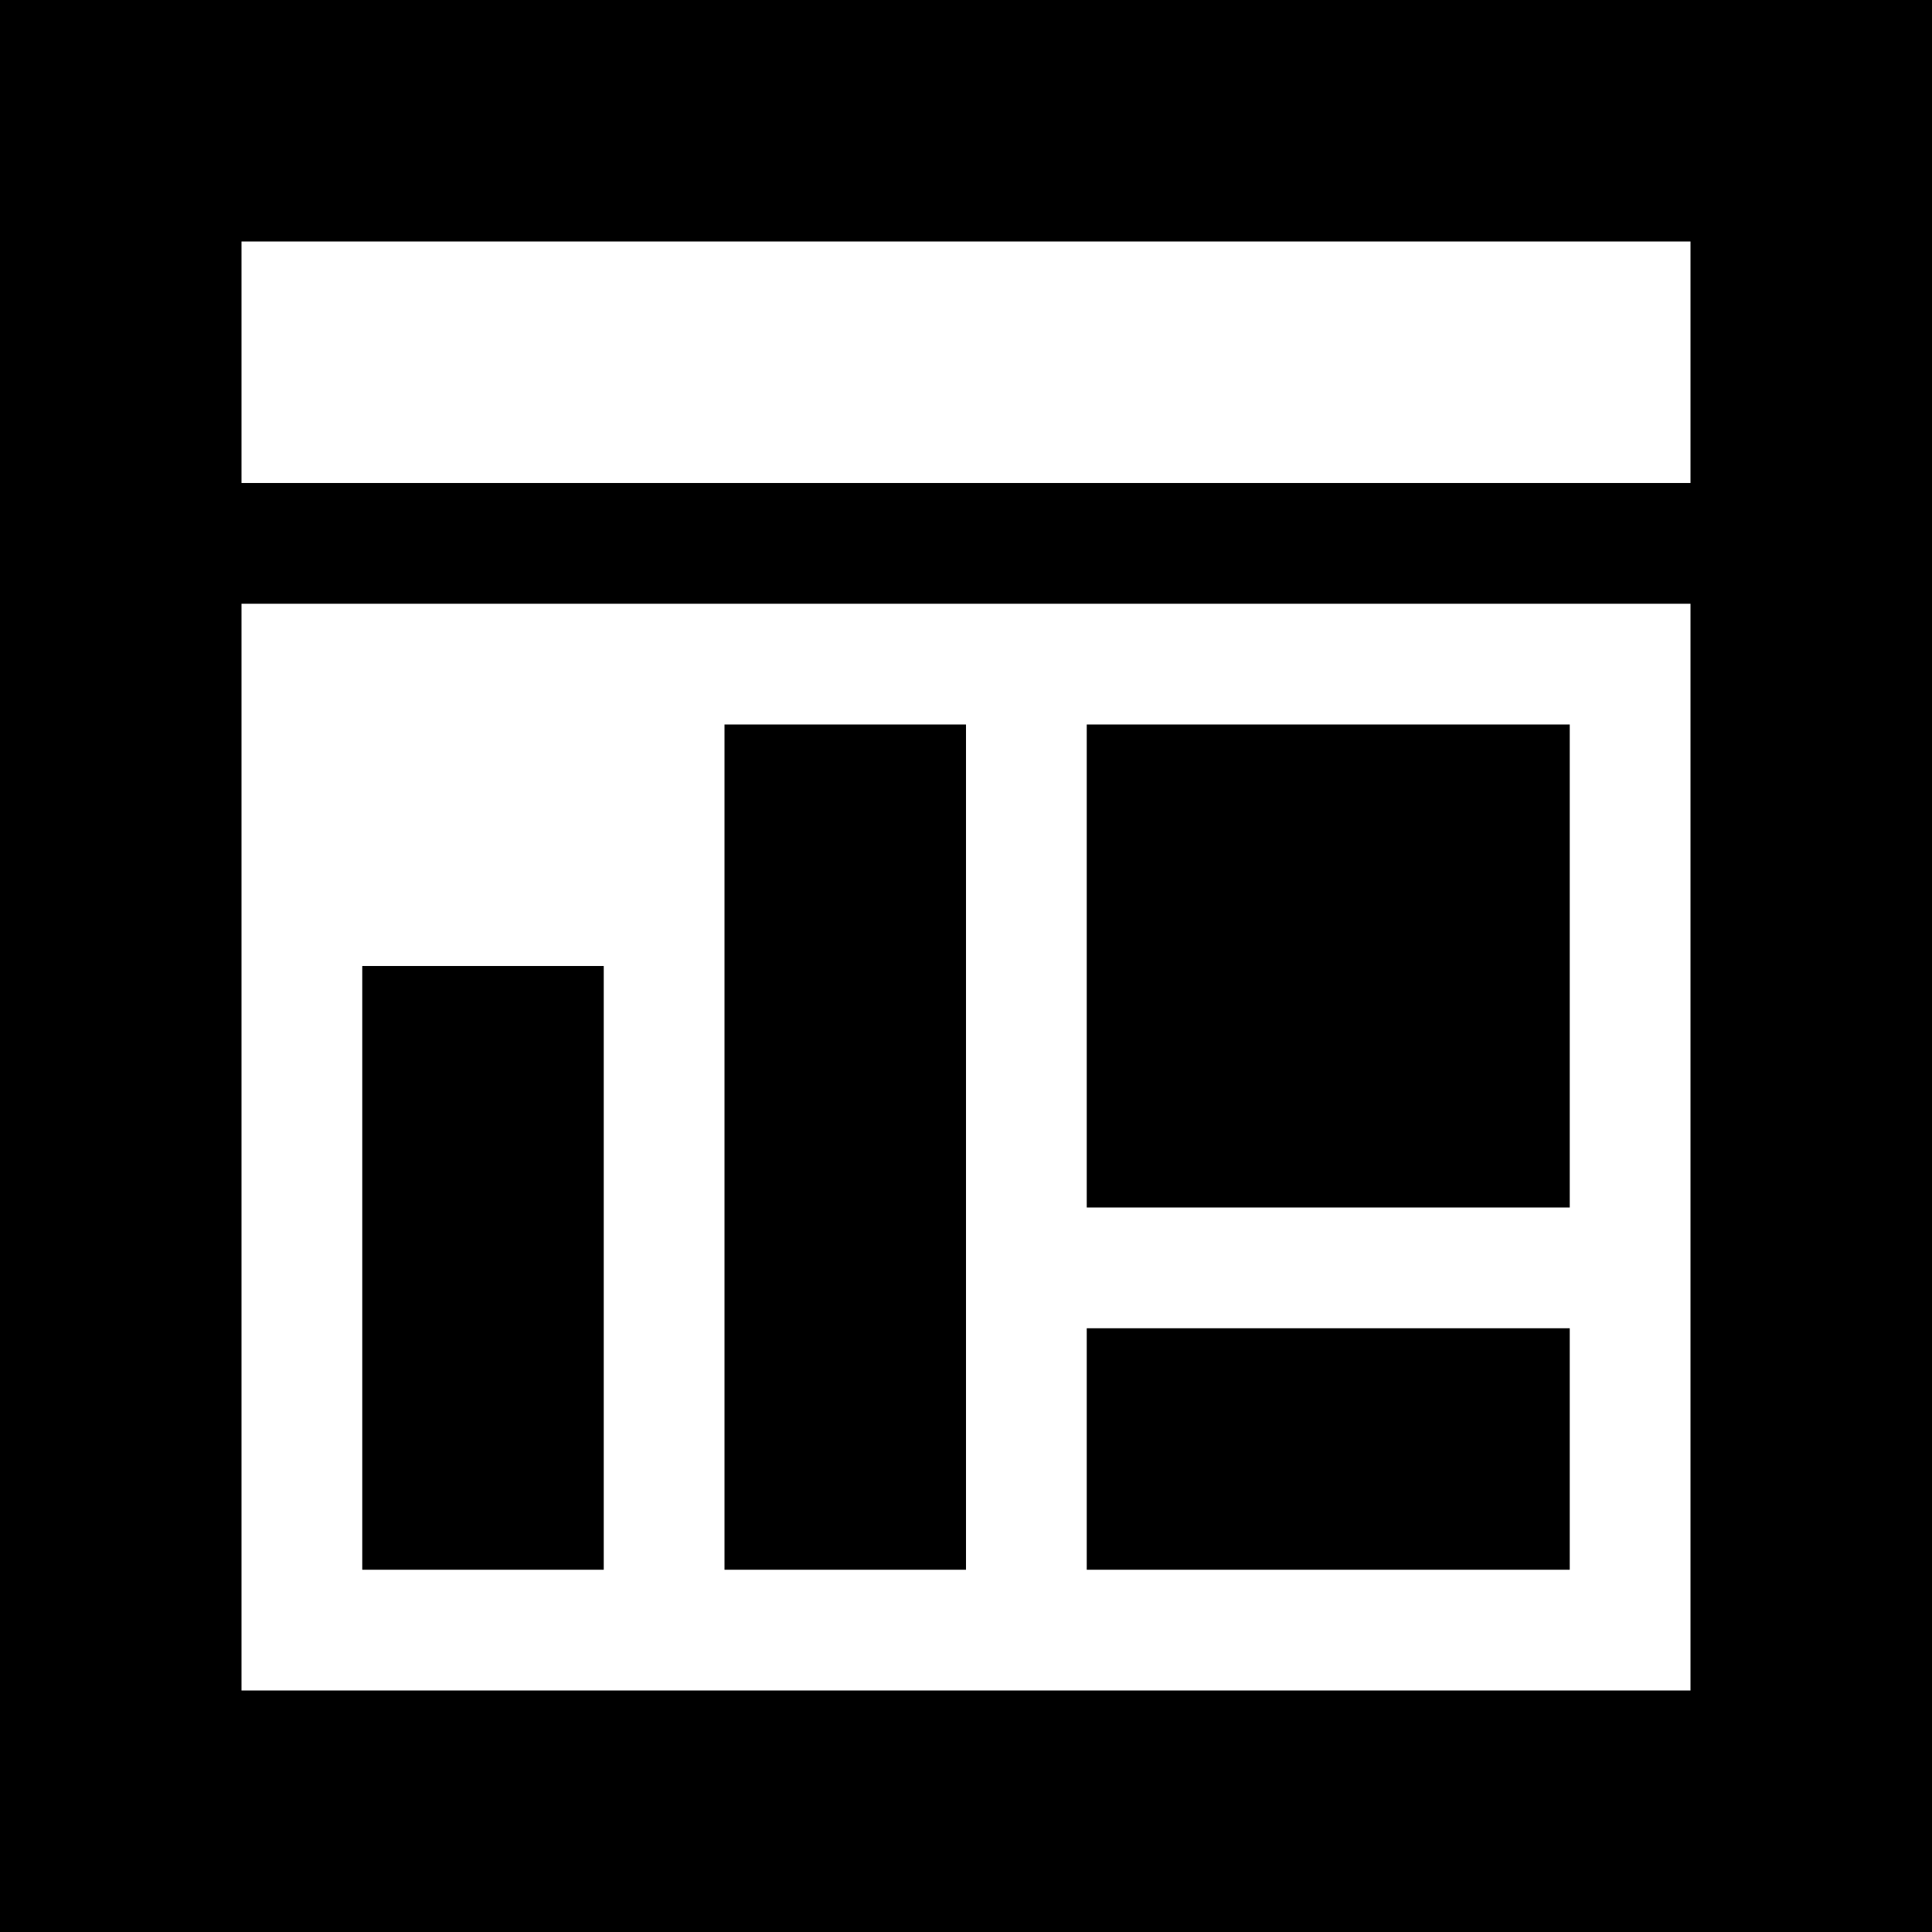
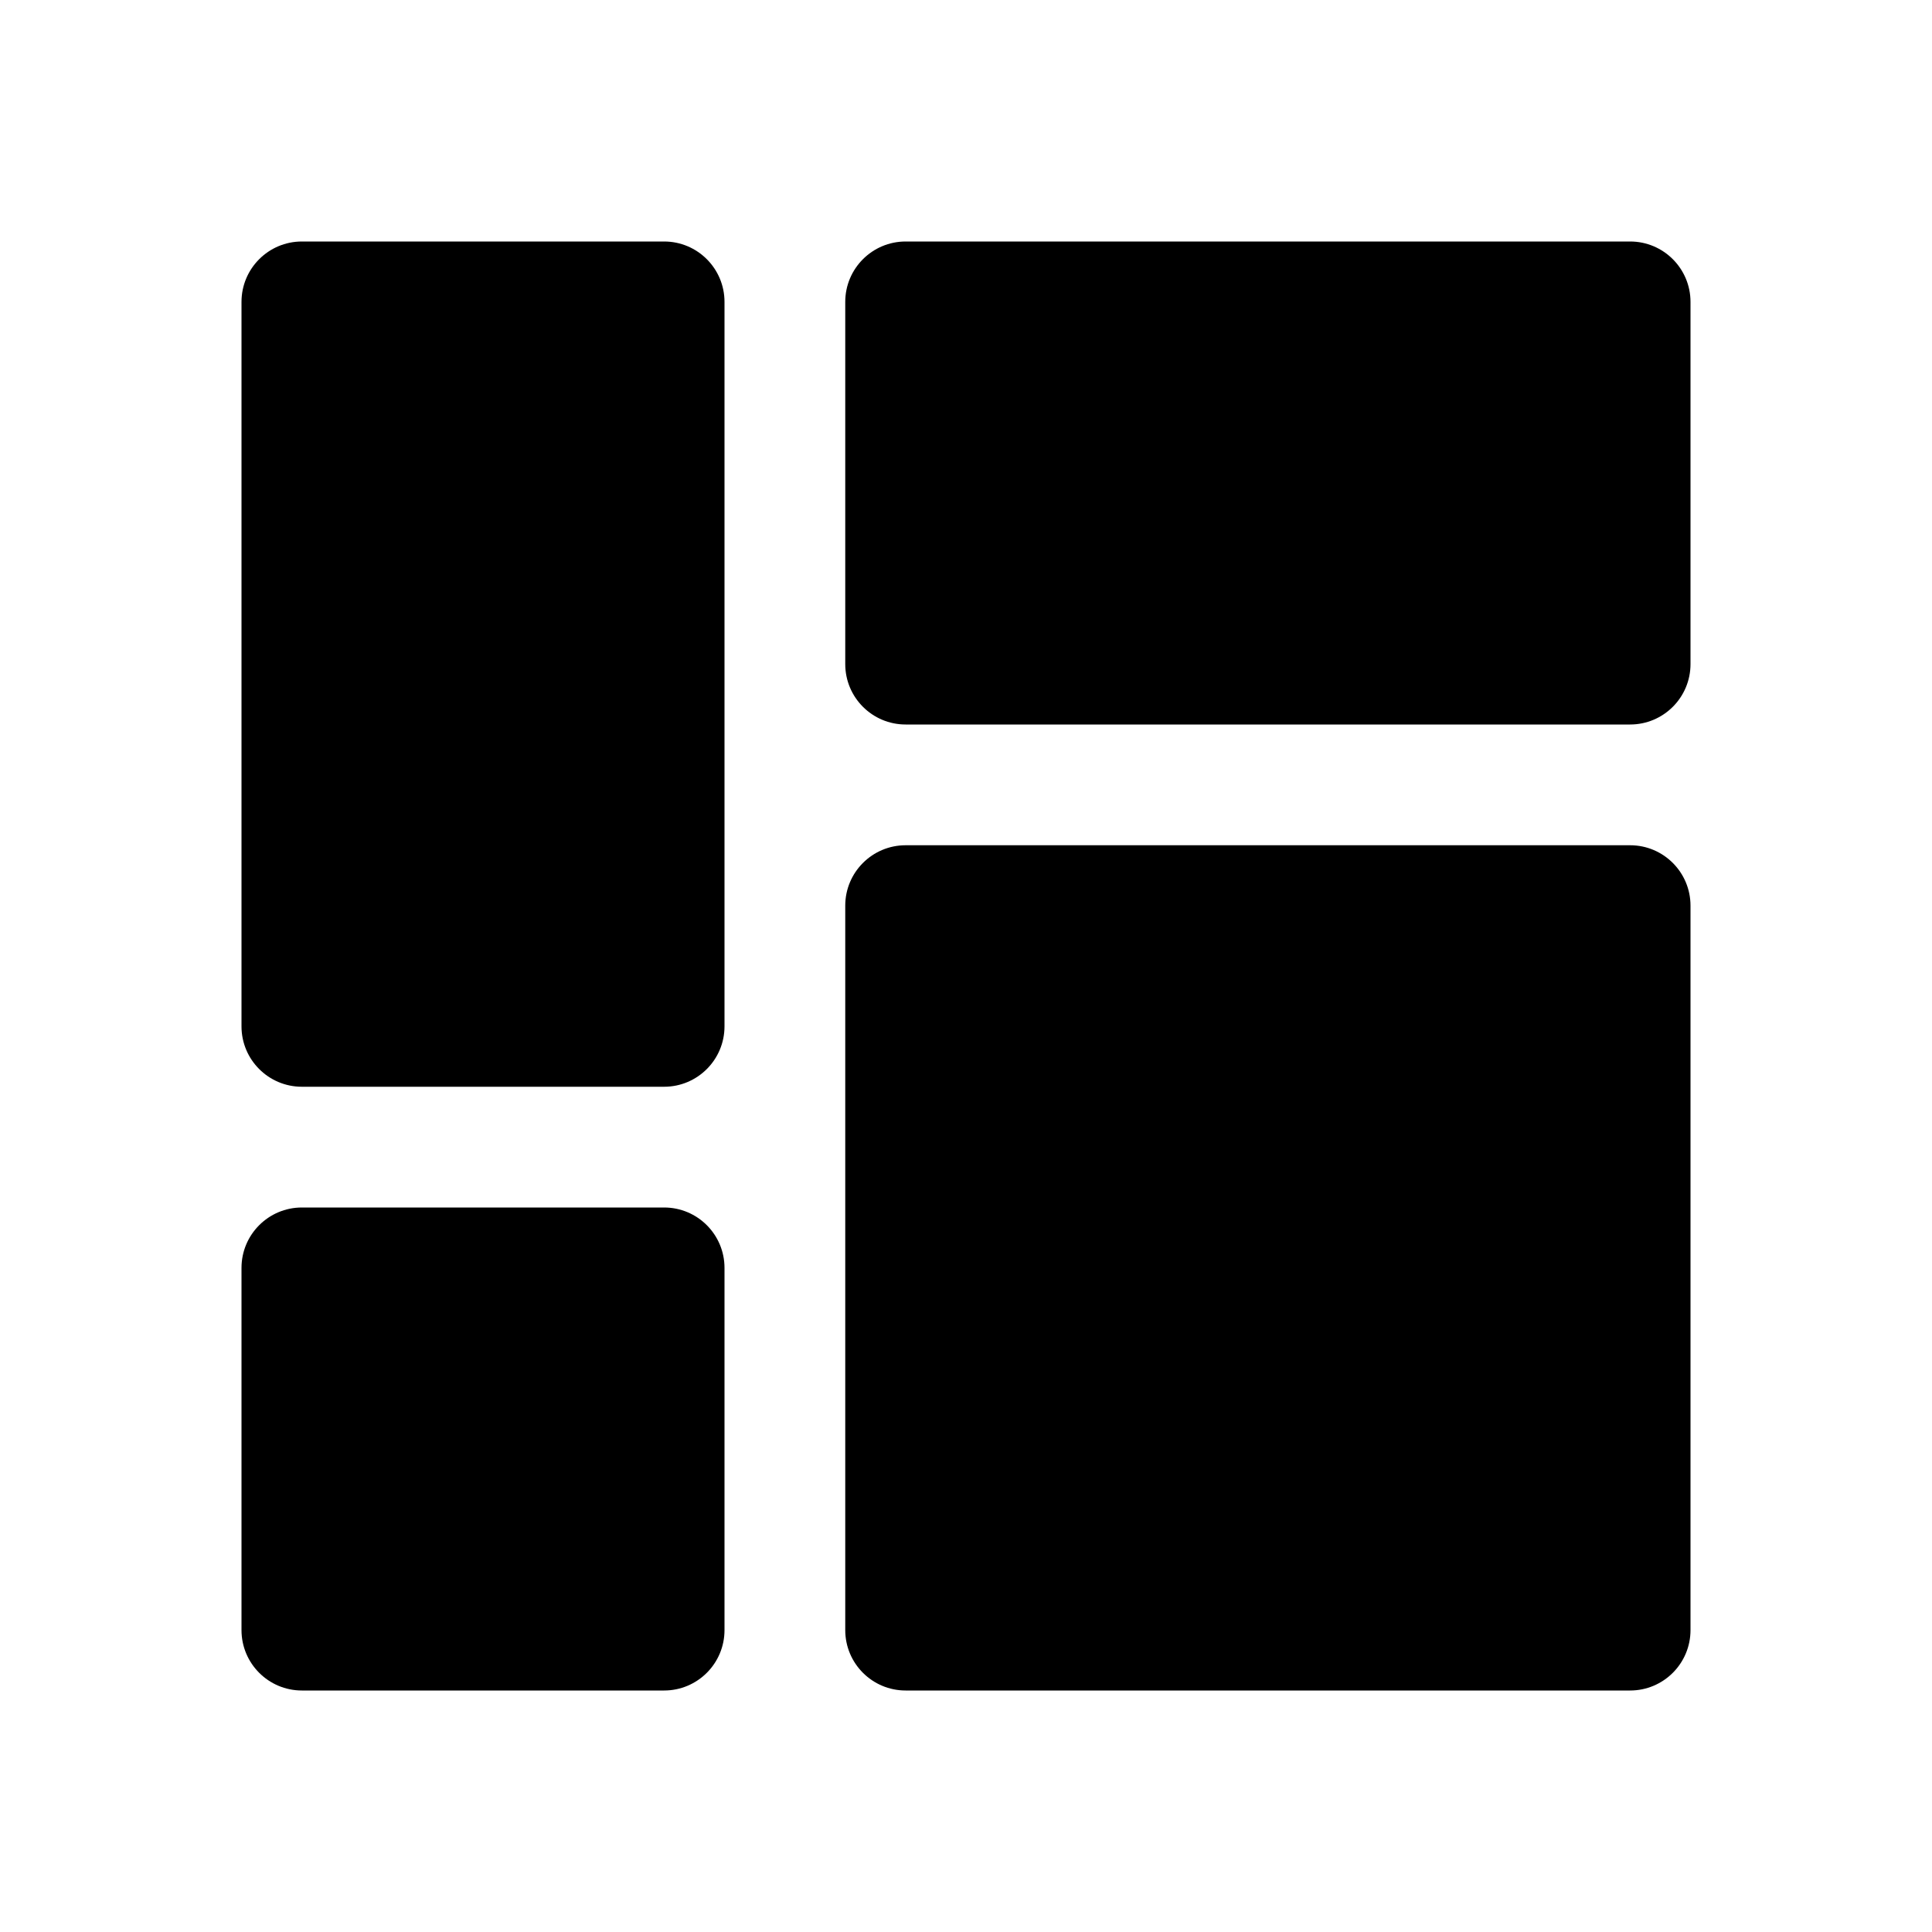
- <svg xmlns="http://www.w3.org/2000/svg" width="16px" height="16px" viewBox="0 0 16 16" version="1.1">
-   <g id="Dashboard" stroke="none" stroke-width="1" fill="none" fill-rule="evenodd">
-     <path d="M0,0 L16,0 L16,16 L0,16 L0,0 Z M14,4 L14,2 L2,2 L2,4 L14,4 Z M14,14 L14,5 L2,5 L2,14 L14,14 Z M8,6 L8,13 L6,13 L6,6 L8,6 Z M13,6 L13,10 L9,10 L9,6 L13,6 Z M5,8 L5,13 L3,13 L3,8 L5,8 Z M13,11 L13,13 L9,13 L9,11 L13,11 Z" id="" fill="#000000" />
-   </g>
+ <svg xmlns="http://www.w3.org/2000/svg" width="16" height="16" viewBox="0 0 16 16" fill="none">
+   <path d="M2 2.5C2 2.224 2.224 2 2.5 2H5.5C5.776 2 6 2.224 6 2.5V8.5C6 8.776 5.776 9 5.5 9H2.5C2.224 9 2 8.776 2 8.5V2.5Z" fill="#000" />
+   <path d="M7 7.5C7 7.224 7.224 7 7.5 7H13.5C13.776 7 14 7.224 14 7.5V13.5C14 13.776 13.776 14 13.5 14H7.5C7.224 14 7 13.776 7 13.5V7.5Z" fill="#000" />
+   <path d="M7 2.5C7 2.224 7.224 2 7.5 2H13.5C13.776 2 14 2.224 14 2.5V5.5C14 5.776 13.776 6 13.5 6H7.5C7.224 6 7 5.776 7 5.5V2.5Z" fill="#000" />
+   <path d="M2 10.5C2 10.224 2.224 10 2.5 10H5.5C5.776 10 6 10.224 6 10.5V13.5C6 13.776 5.776 14 5.5 14H2.5C2.224 14 2 13.776 2 13.5V10.5Z" fill="#000" />
</svg>
